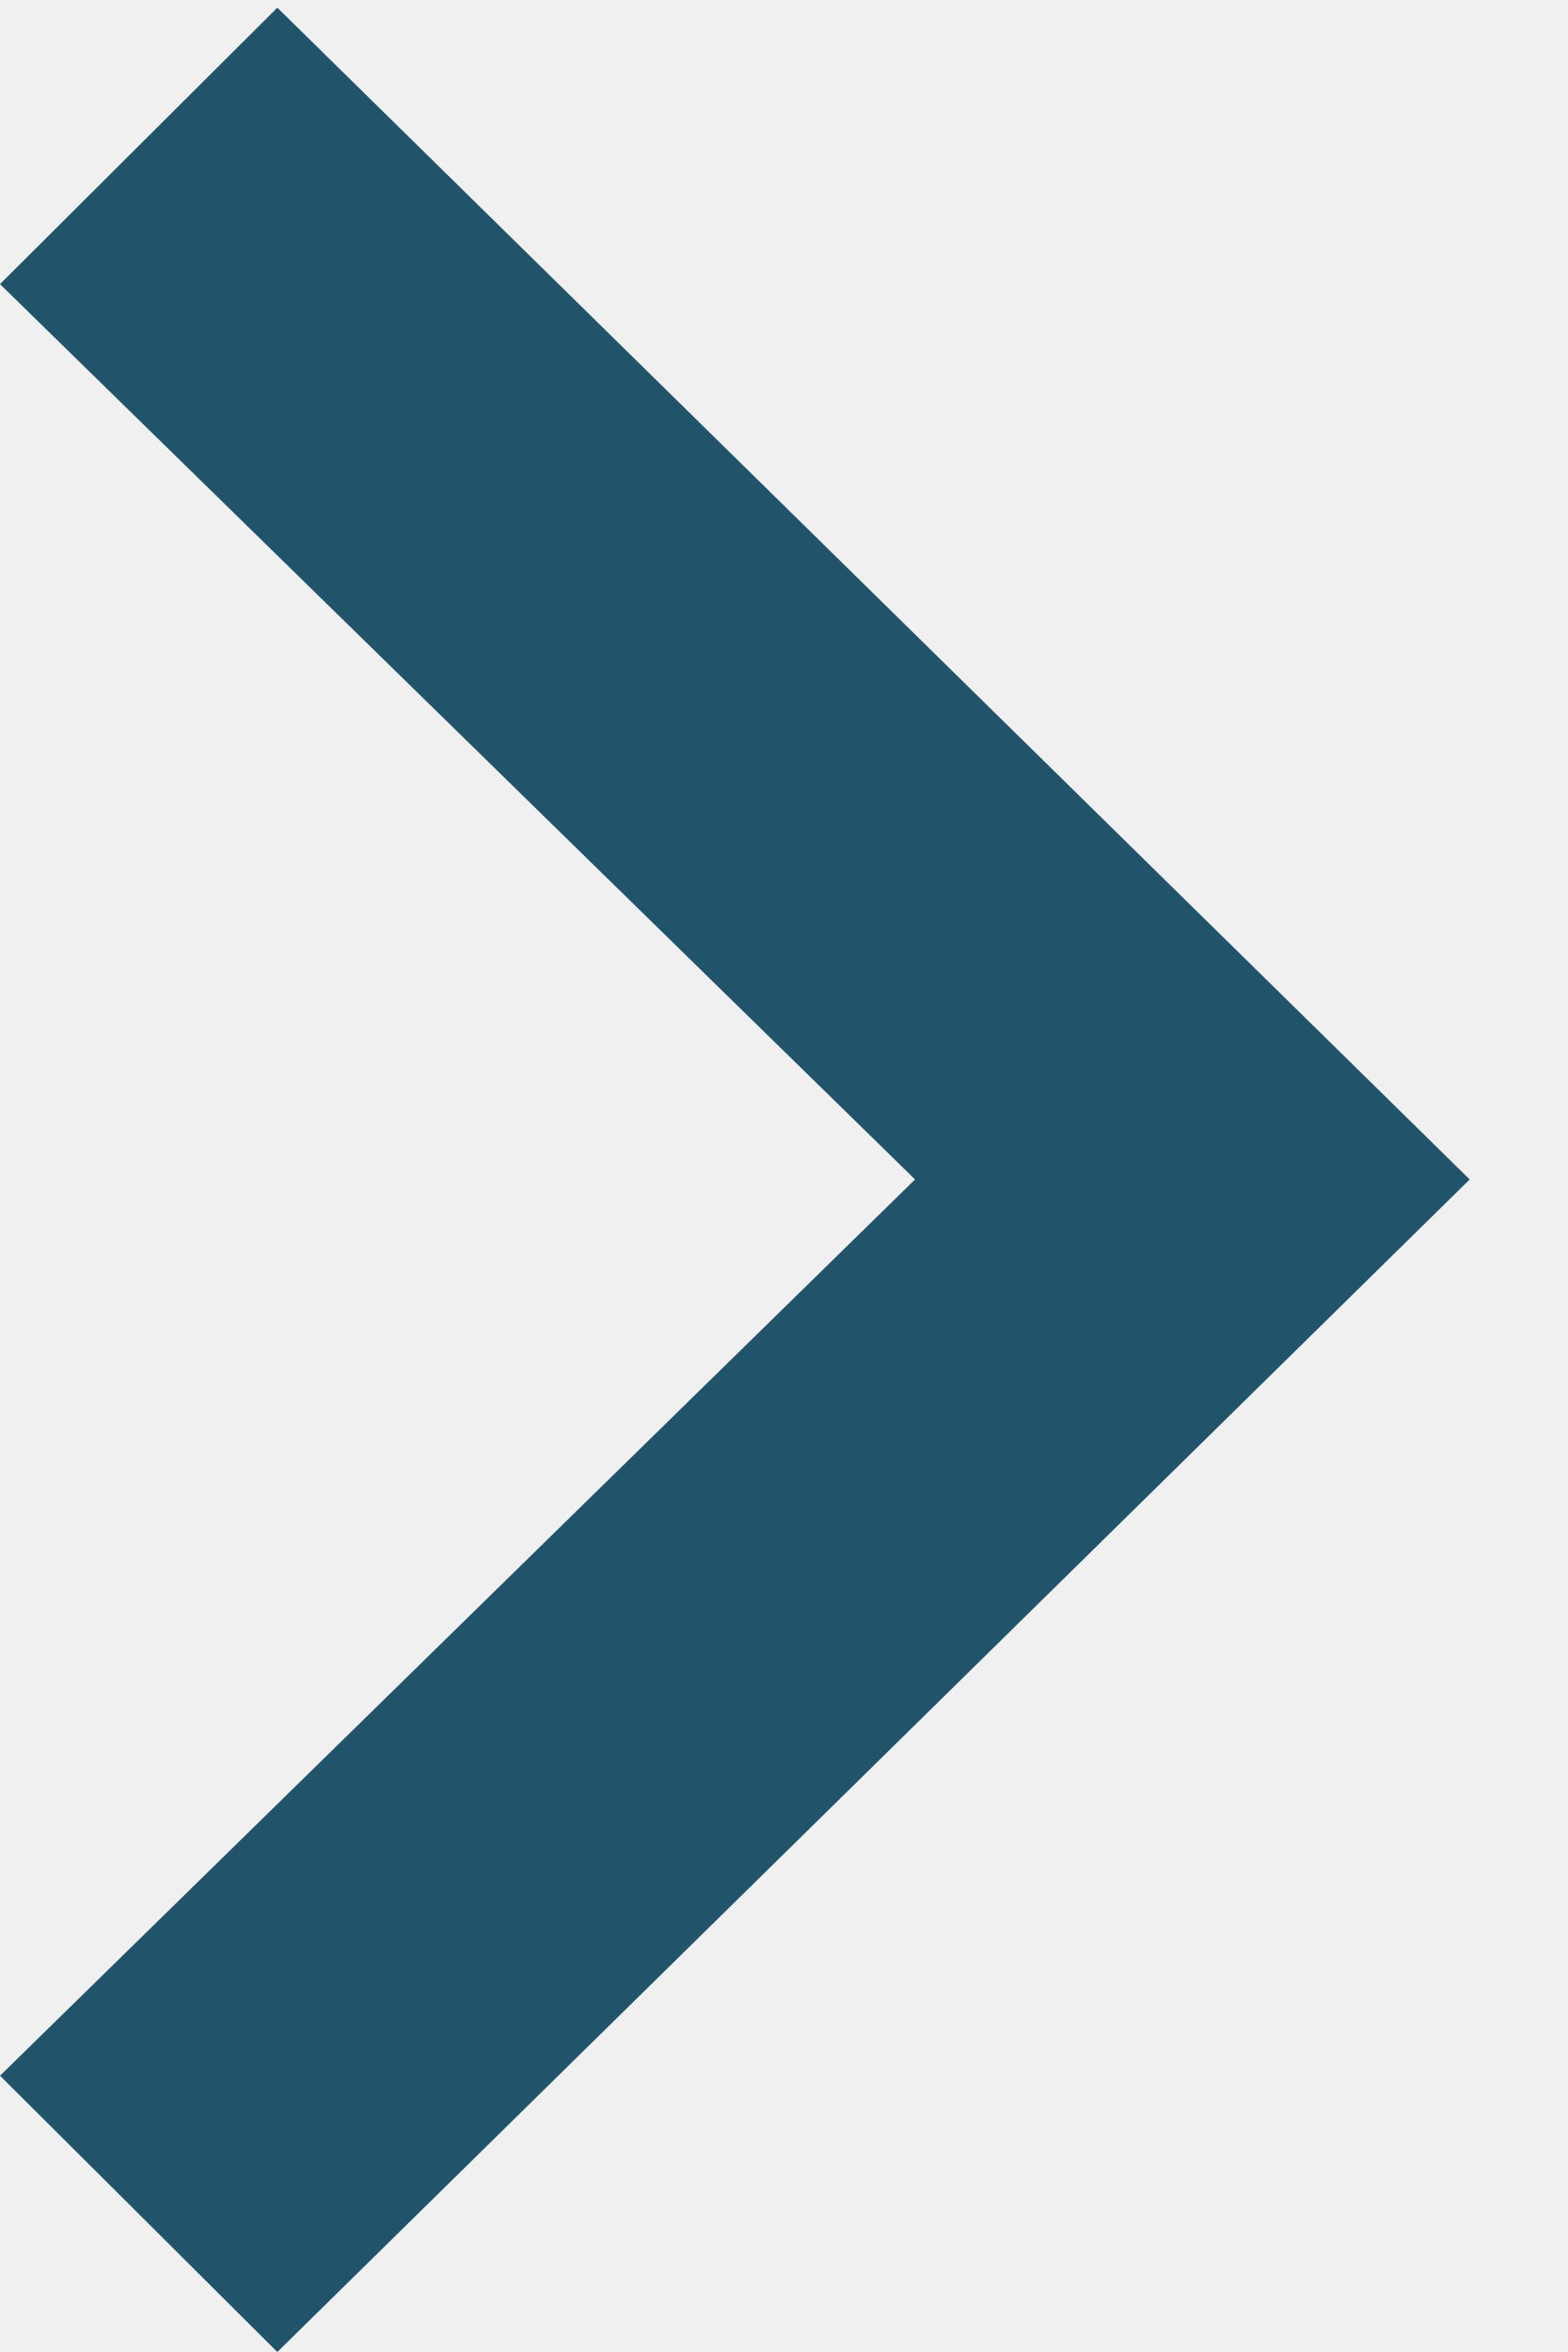
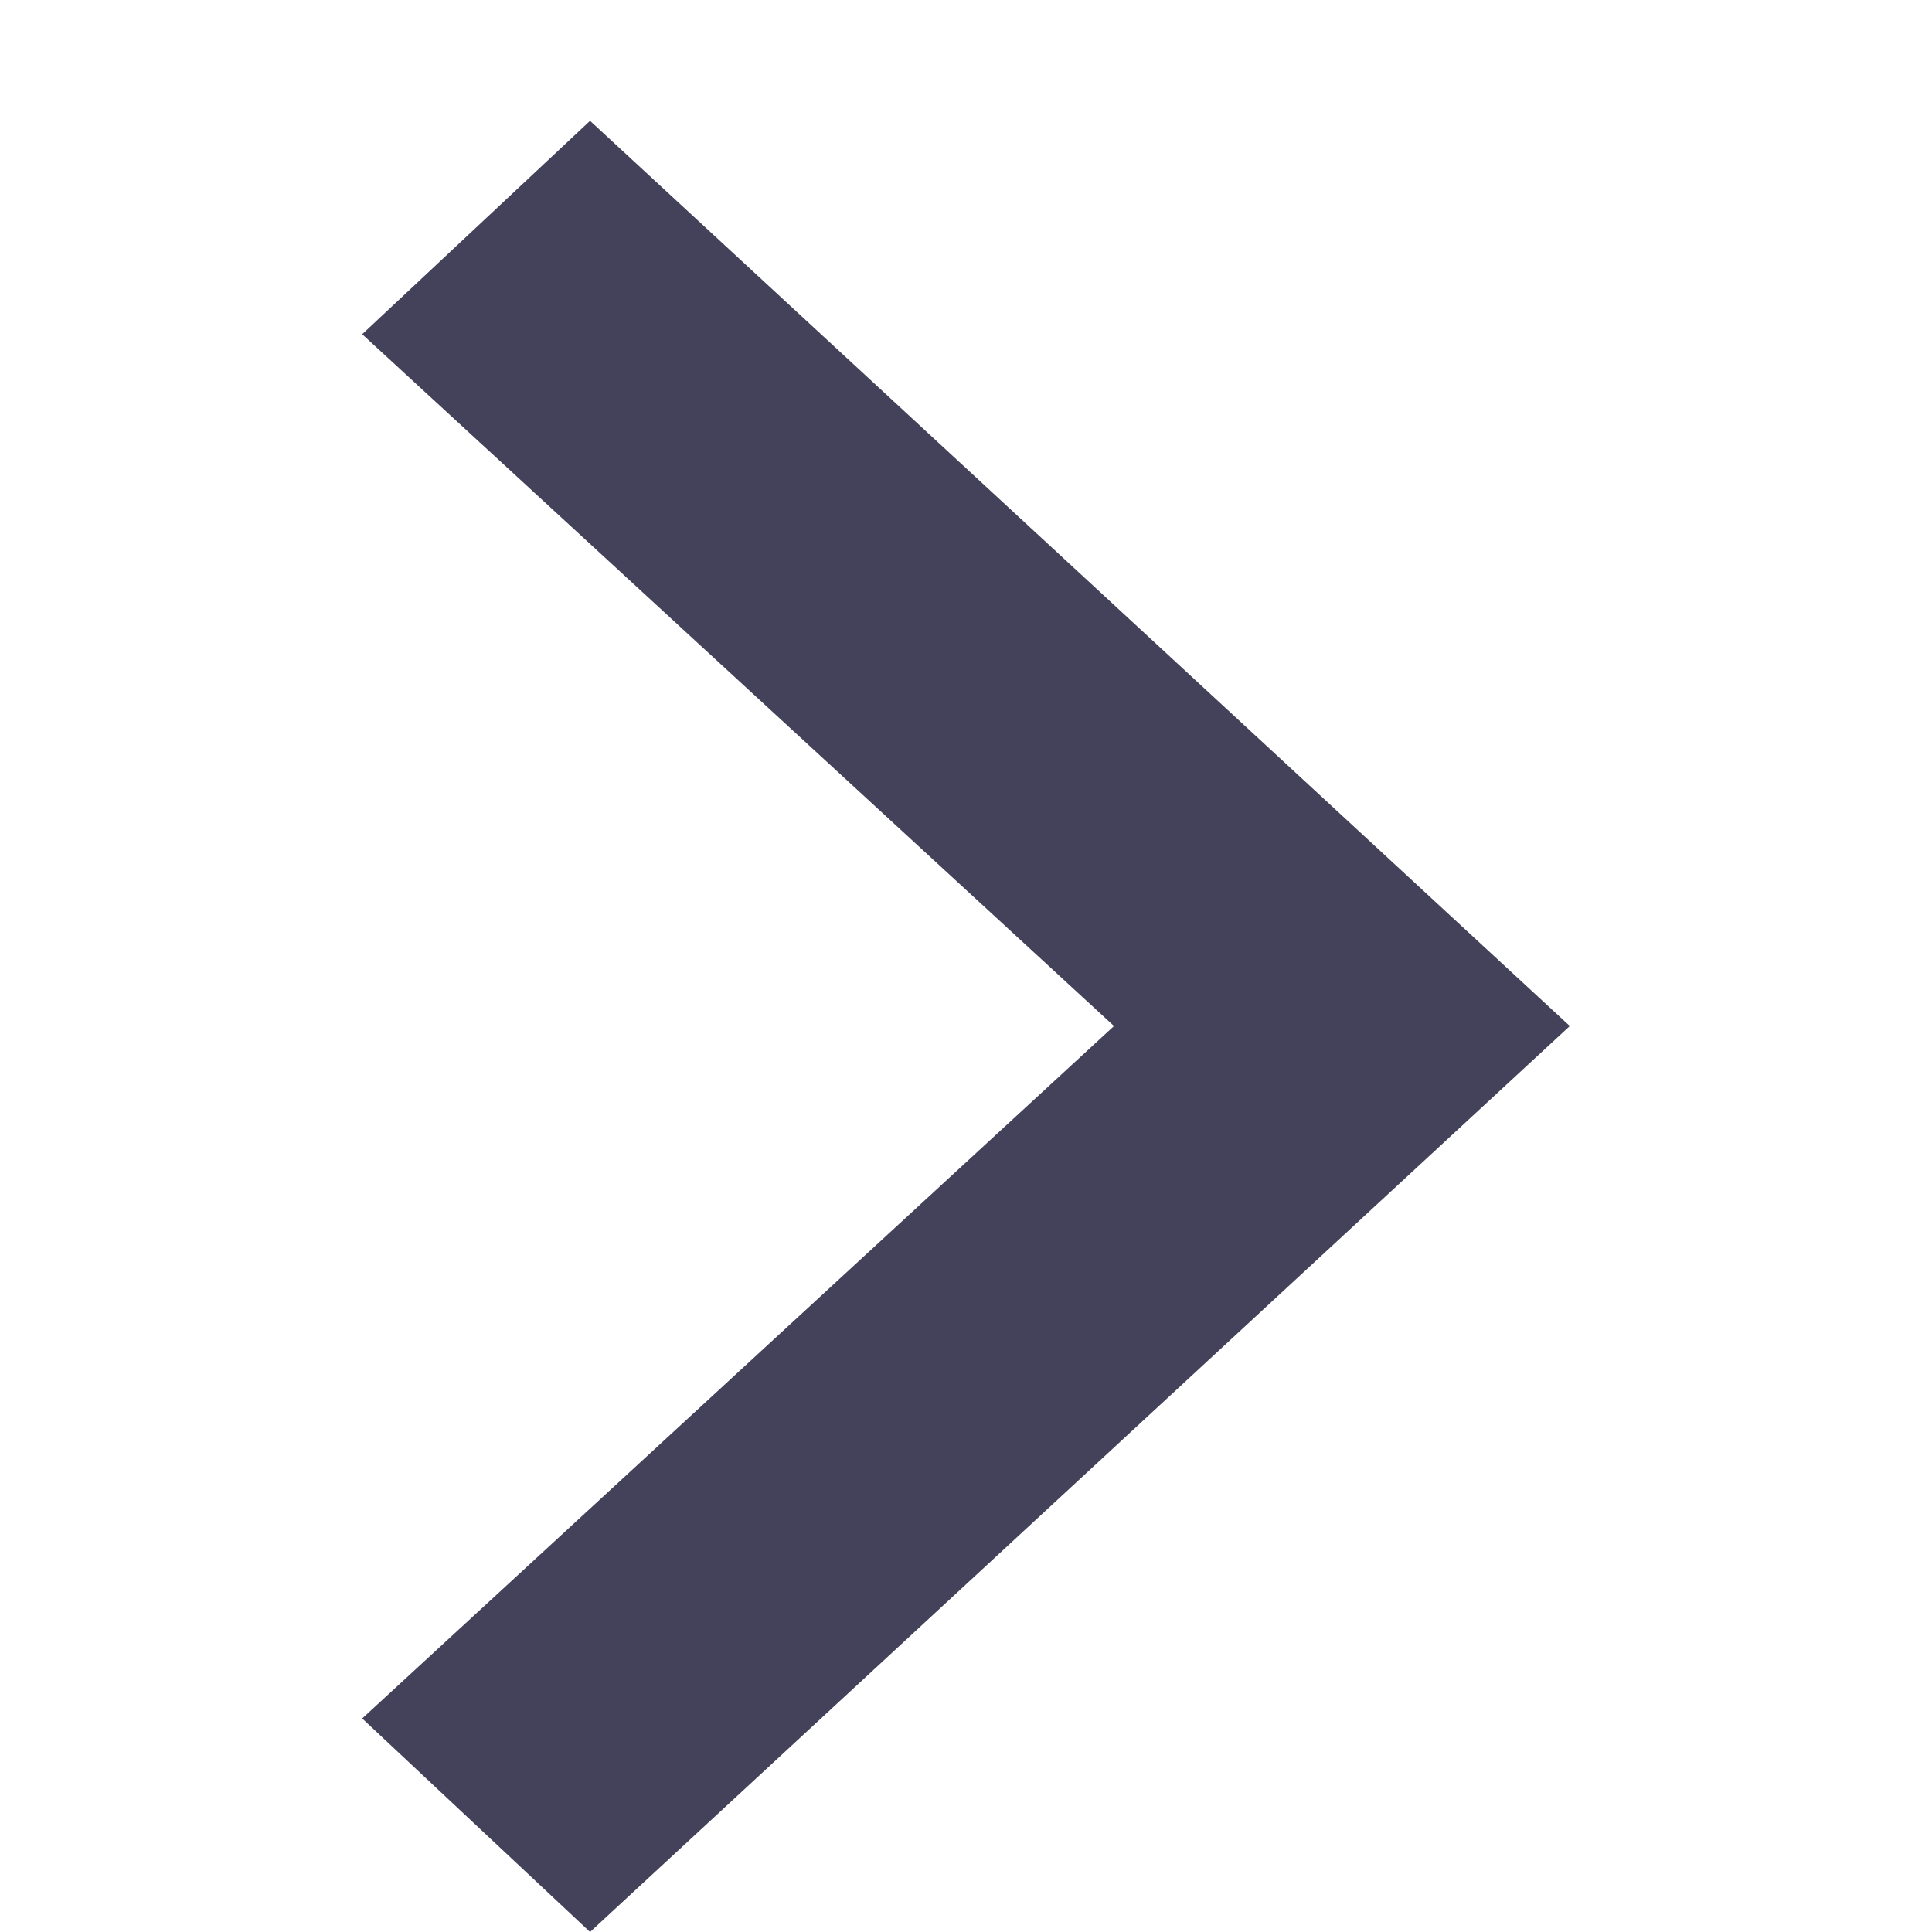
- <svg xmlns="http://www.w3.org/2000/svg" width="10" height="15" viewBox="0 0 10 15" fill="none">
-   <path id="Vector" d="M1.769 15L0 13.238L5.837 7.522L0 1.812L1.769 0.049L9.375 7.522L1.769 15Z" fill="#21536B" />
+ <svg xmlns="http://www.w3.org/2000/svg" width="15" height="15" viewBox="0 0 15 15" fill="none">
+   <g id="arrow-right">
+     <rect width="15" height="15" transform="matrix(-1 0 0 -1 15 15)" fill="white" />
+     <path id="Vector" d="M4.581 15L2.812 13.342L8.649 7.966L2.812 2.595L4.581 0.938L12.188 7.966L4.581 15Z" fill="#44425A" />
+   </g>
</svg>
